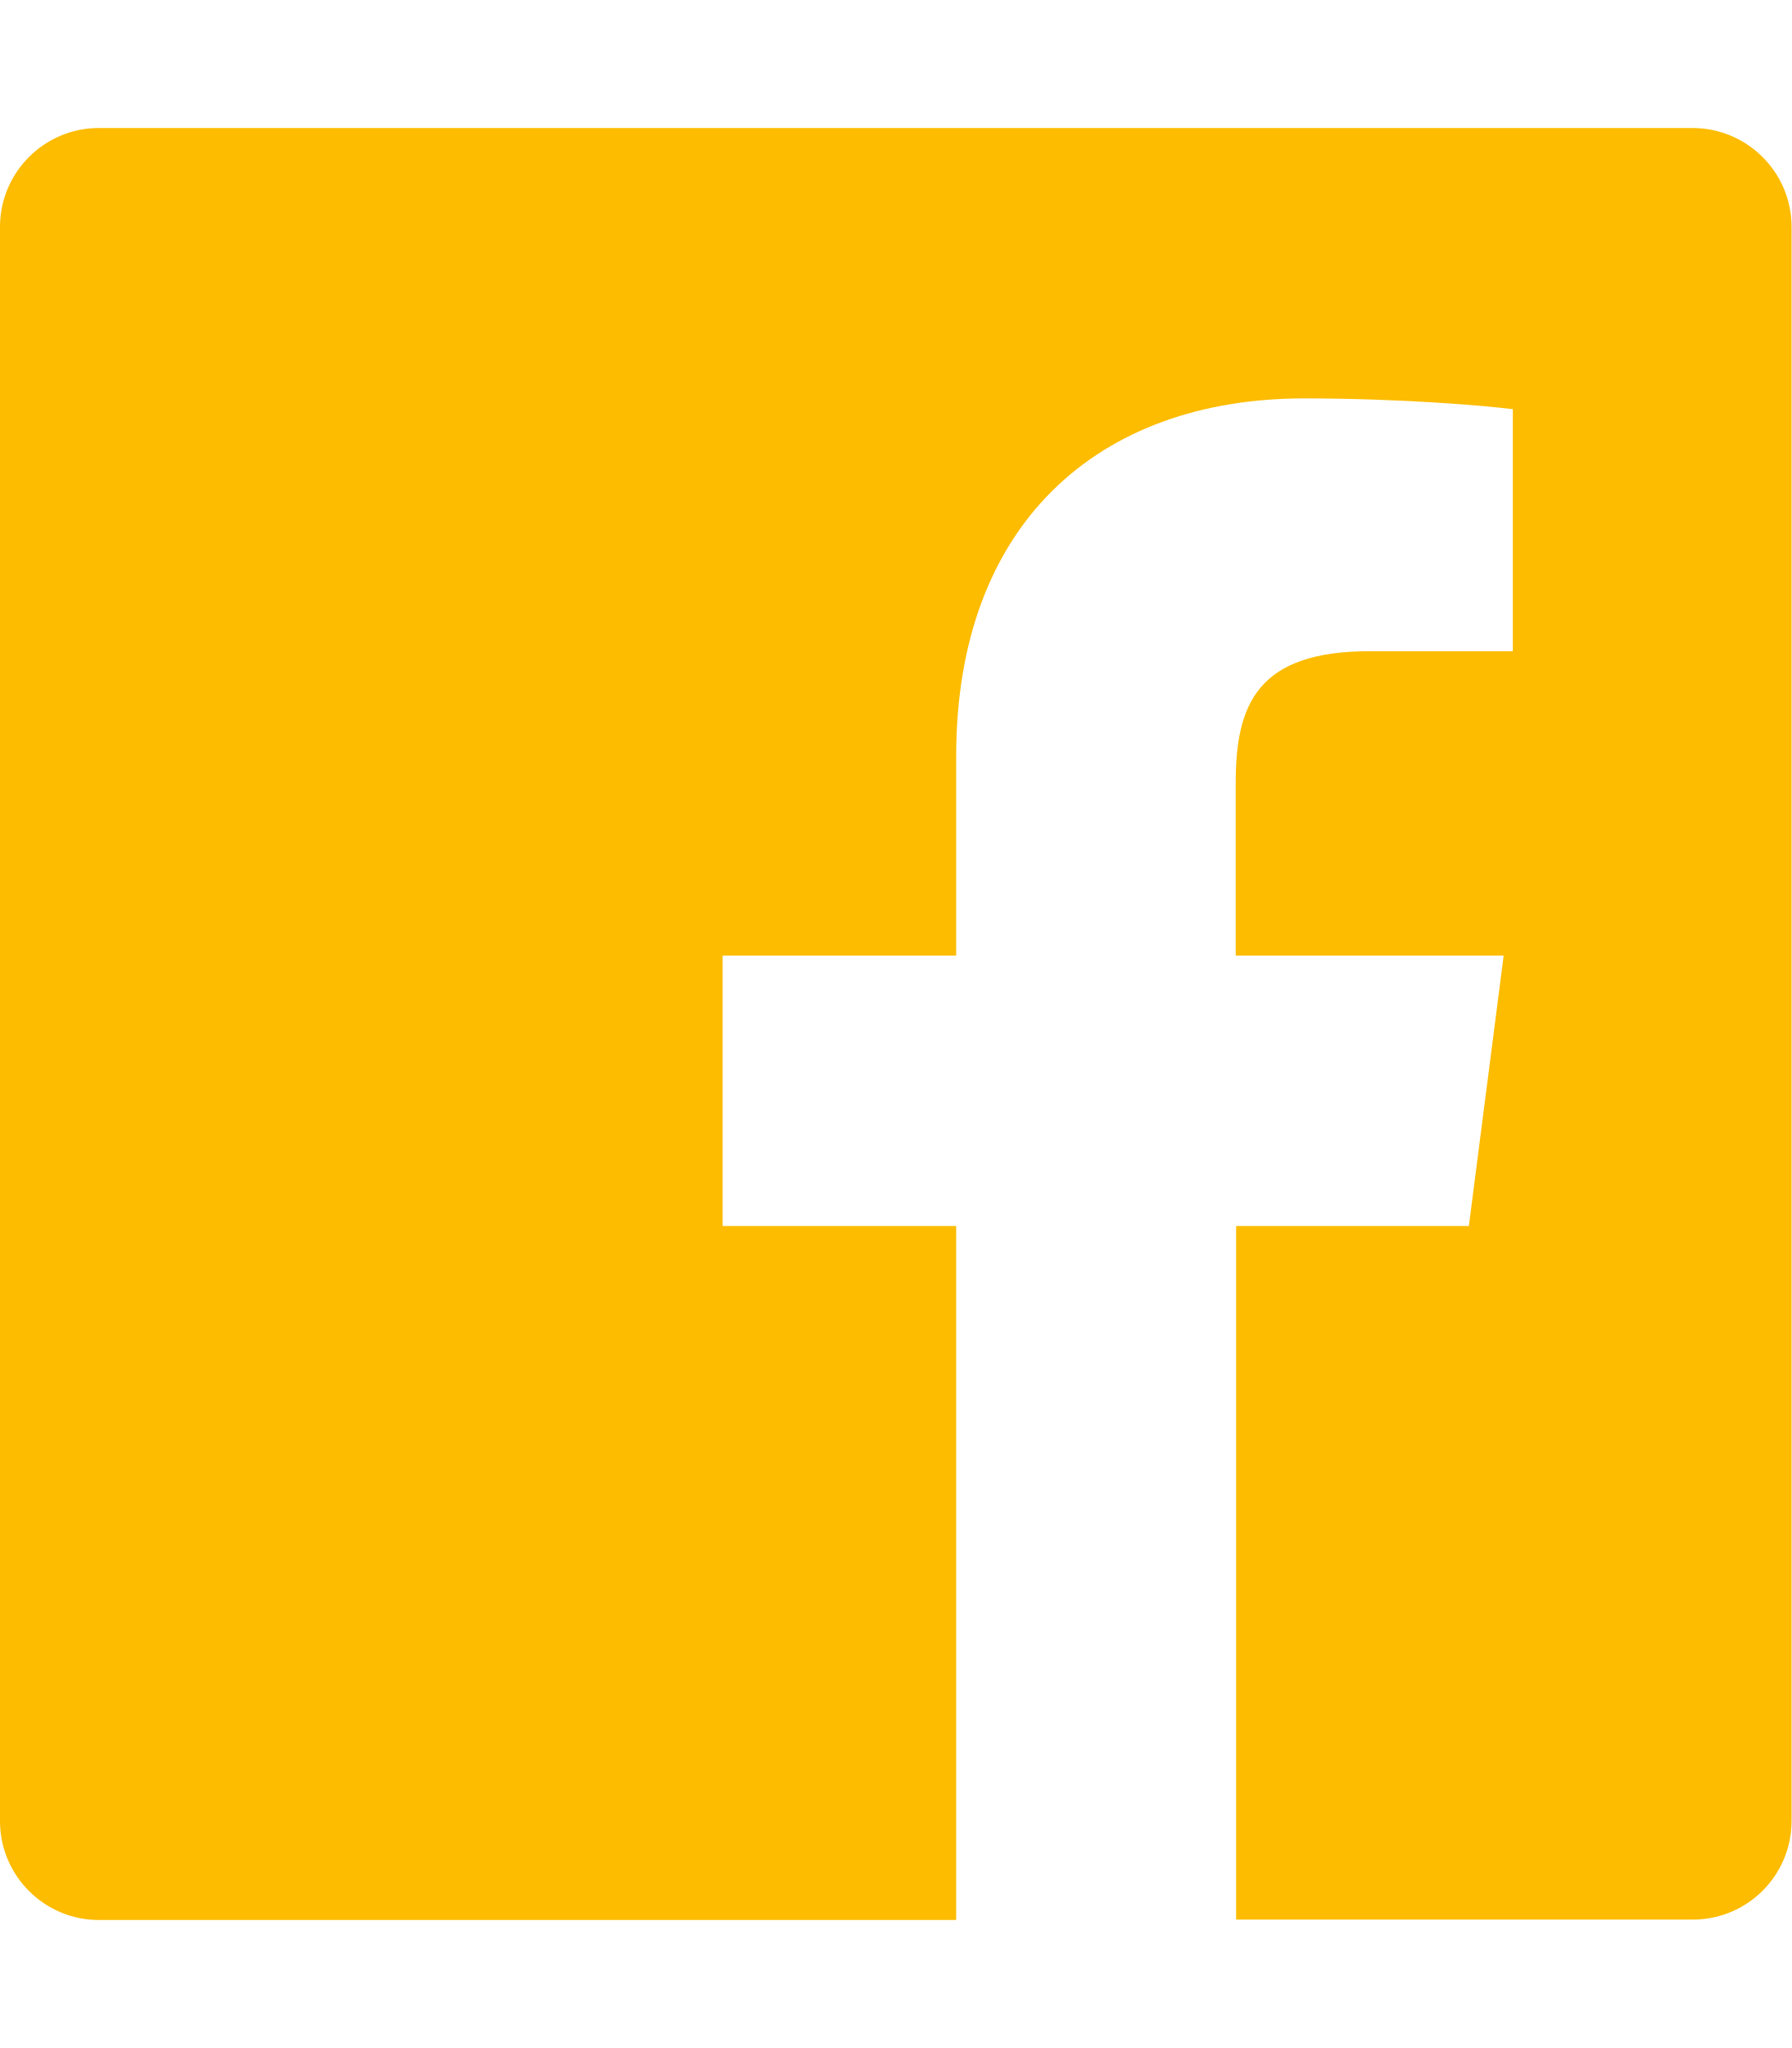
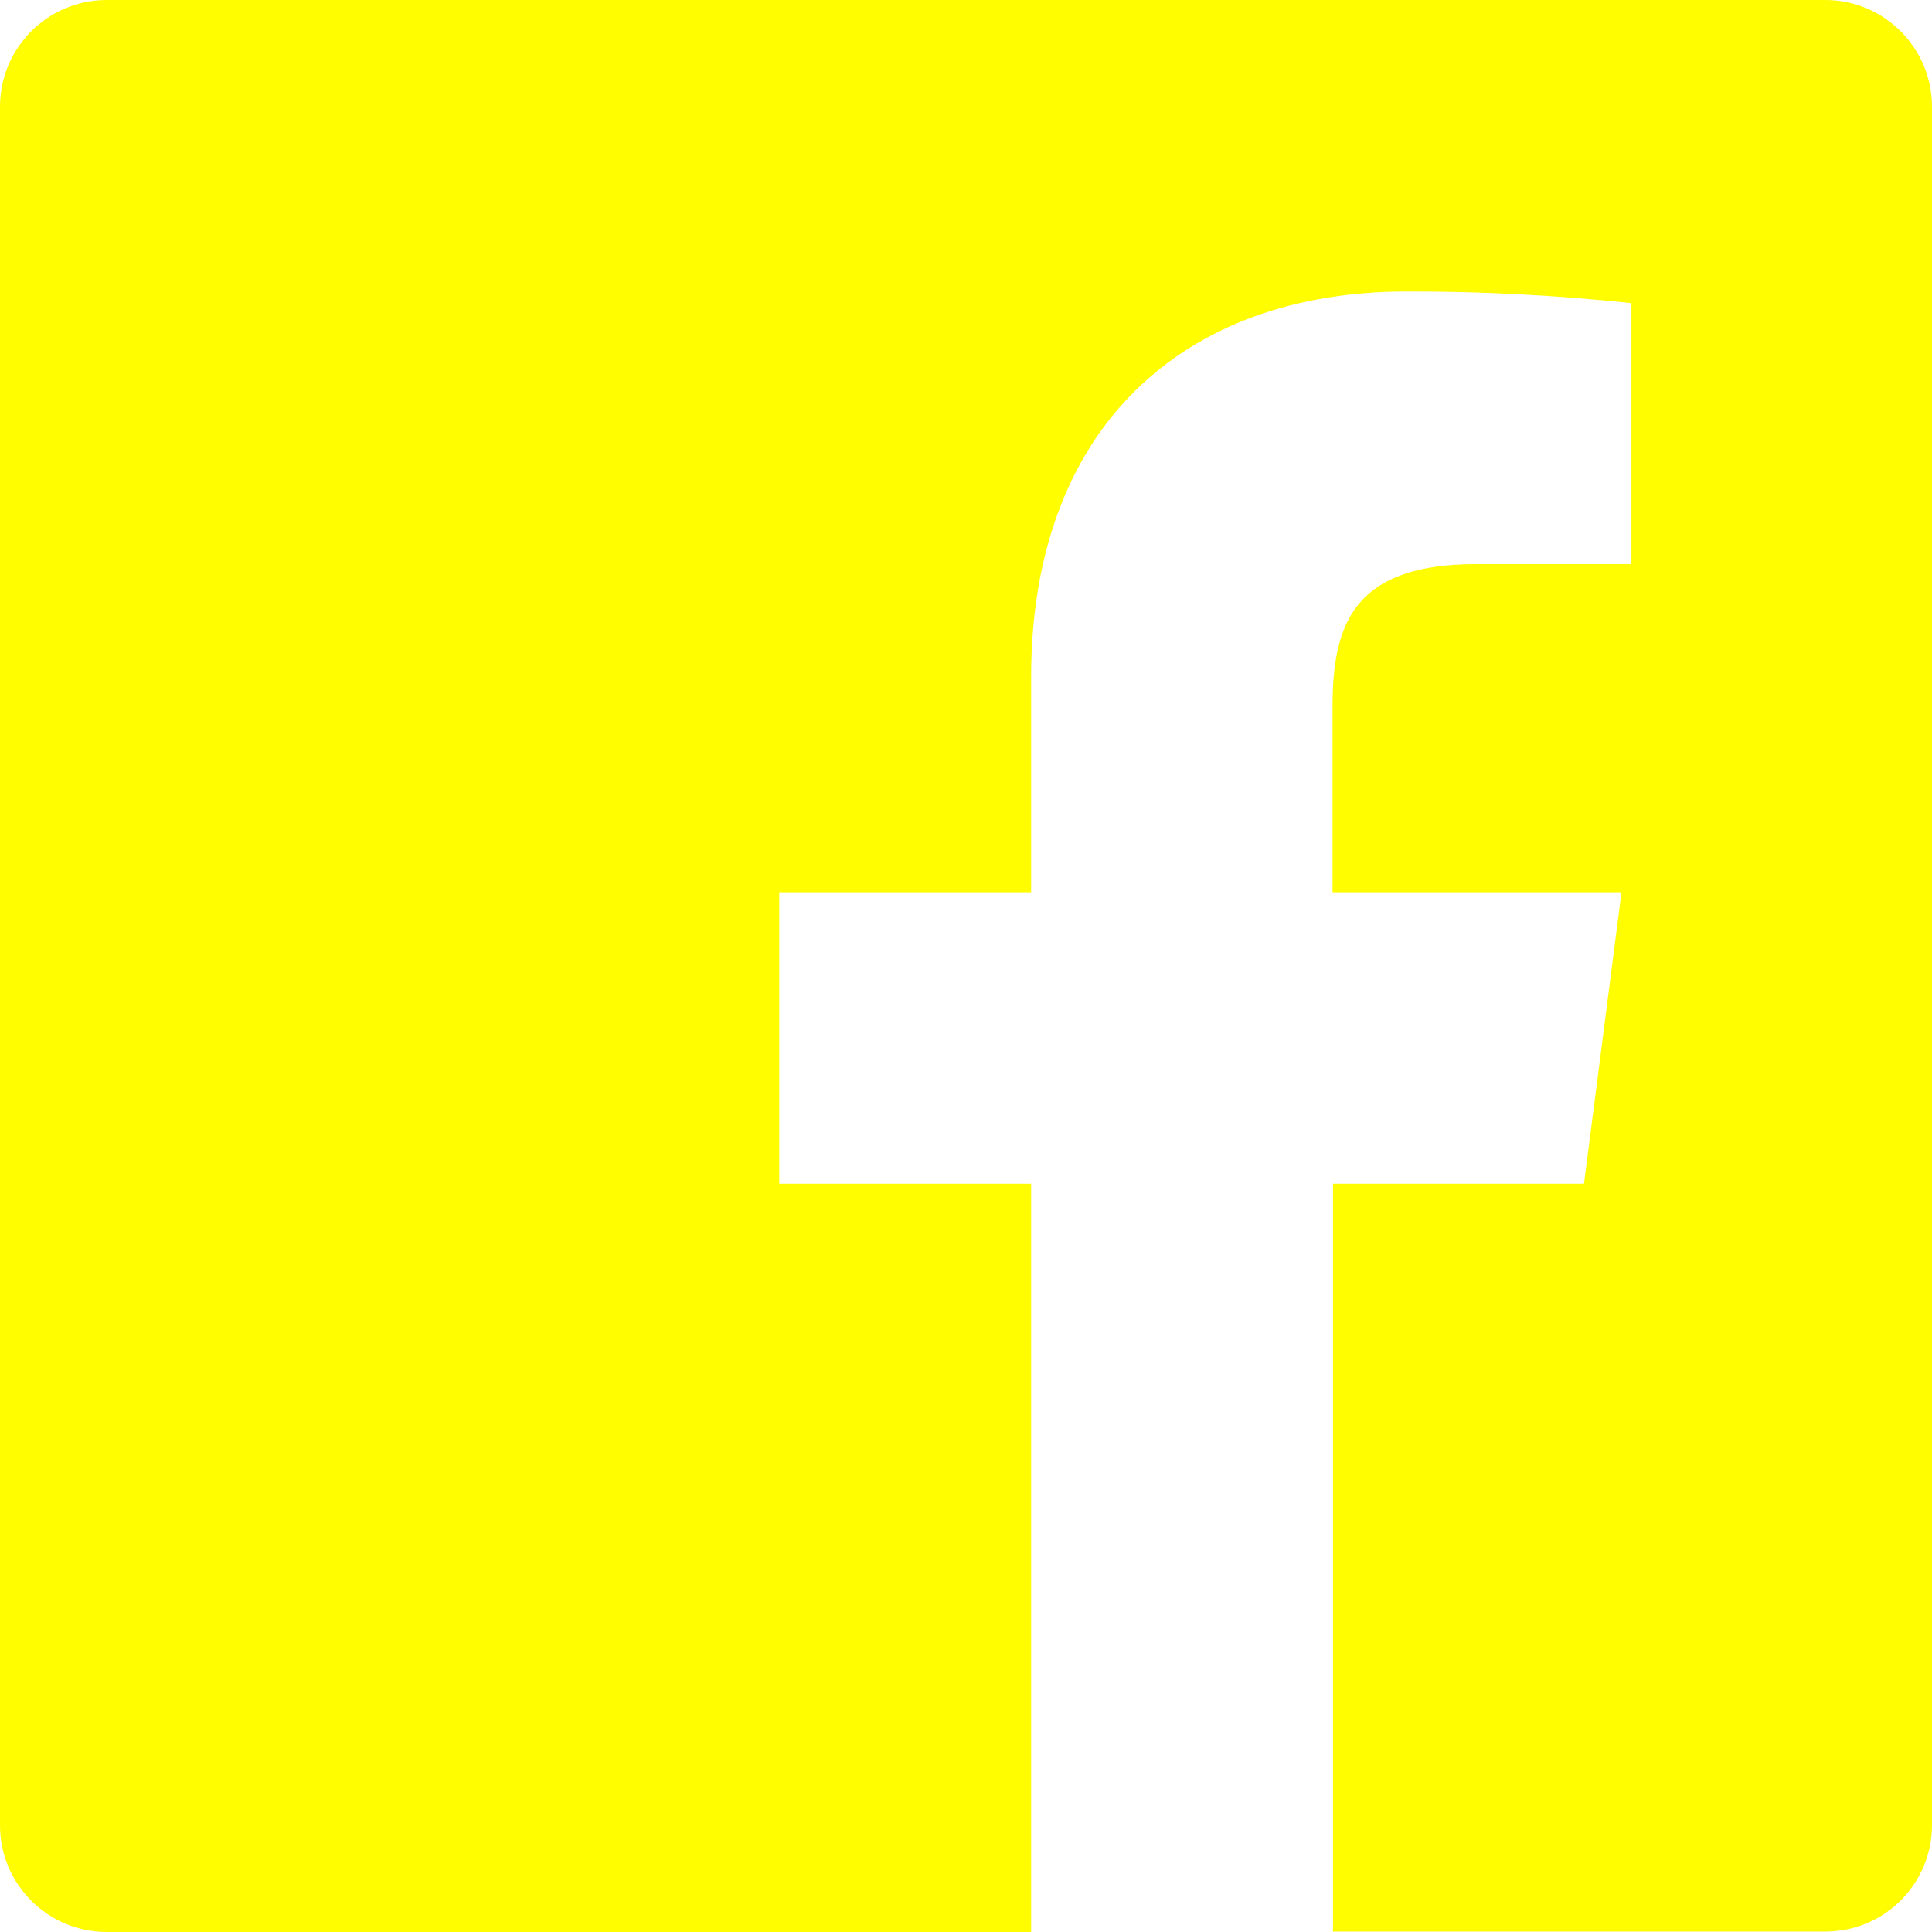
- <svg xmlns="http://www.w3.org/2000/svg" className="svg-inline--fa fa-facebook fa-w-14 fa-2x" aria-hidden="true" data-prefix="fab" data-icon="facebook" role="img" viewBox="0 0 448 512" data-fa-i2svg="">
-   <path fill="#FDBC00" d="M448 56.7v398.5c0 13.7-11.1 24.7-24.7 24.7H309.1V306.5h58.2l8.7-67.6h-67v-43.2c0-19.6 5.4-32.9 33.5-32.9h35.8v-60.5c-6.2-.8-27.4-2.7-52.2-2.7-51.6 0-87 31.5-87 89.4v49.9h-58.4v67.6h58.4V480H24.7C11.1 480 0 468.9 0 455.3V56.7C0 43.1 11.1 32 24.7 32h398.5c13.7 0 24.8 11.1 24.8 24.7z" />
+ <svg xmlns="http://www.w3.org/2000/svg" viewBox="0 0 448 448">
+   <defs>
+     <style>.cls-1{fill:#fffd00;}</style>
+   </defs>
+   <g id="Layer_2" data-name="Layer 2">
+     <g id="Layer_1-2" data-name="Layer 1">
+       <path class="cls-1" d="M448,24.7V423.2a24.69,24.69,0,0,1-24.7,24.7H309.1V274.5h58.2l8.7-67.6H309V163.7c0-19.6,5.4-32.9,33.5-32.9h35.8V70.3a481.31,481.31,0,0,0-52.2-2.7c-51.6,0-87,31.5-87,89.4v49.9H180.7v67.6h58.4V448H24.7A24.75,24.75,0,0,1,0,423.3V24.7A24.75,24.75,0,0,1,24.7,0H423.2A24.77,24.77,0,0,1,448,24.7Z" />
+     </g>
+   </g>
</svg>
